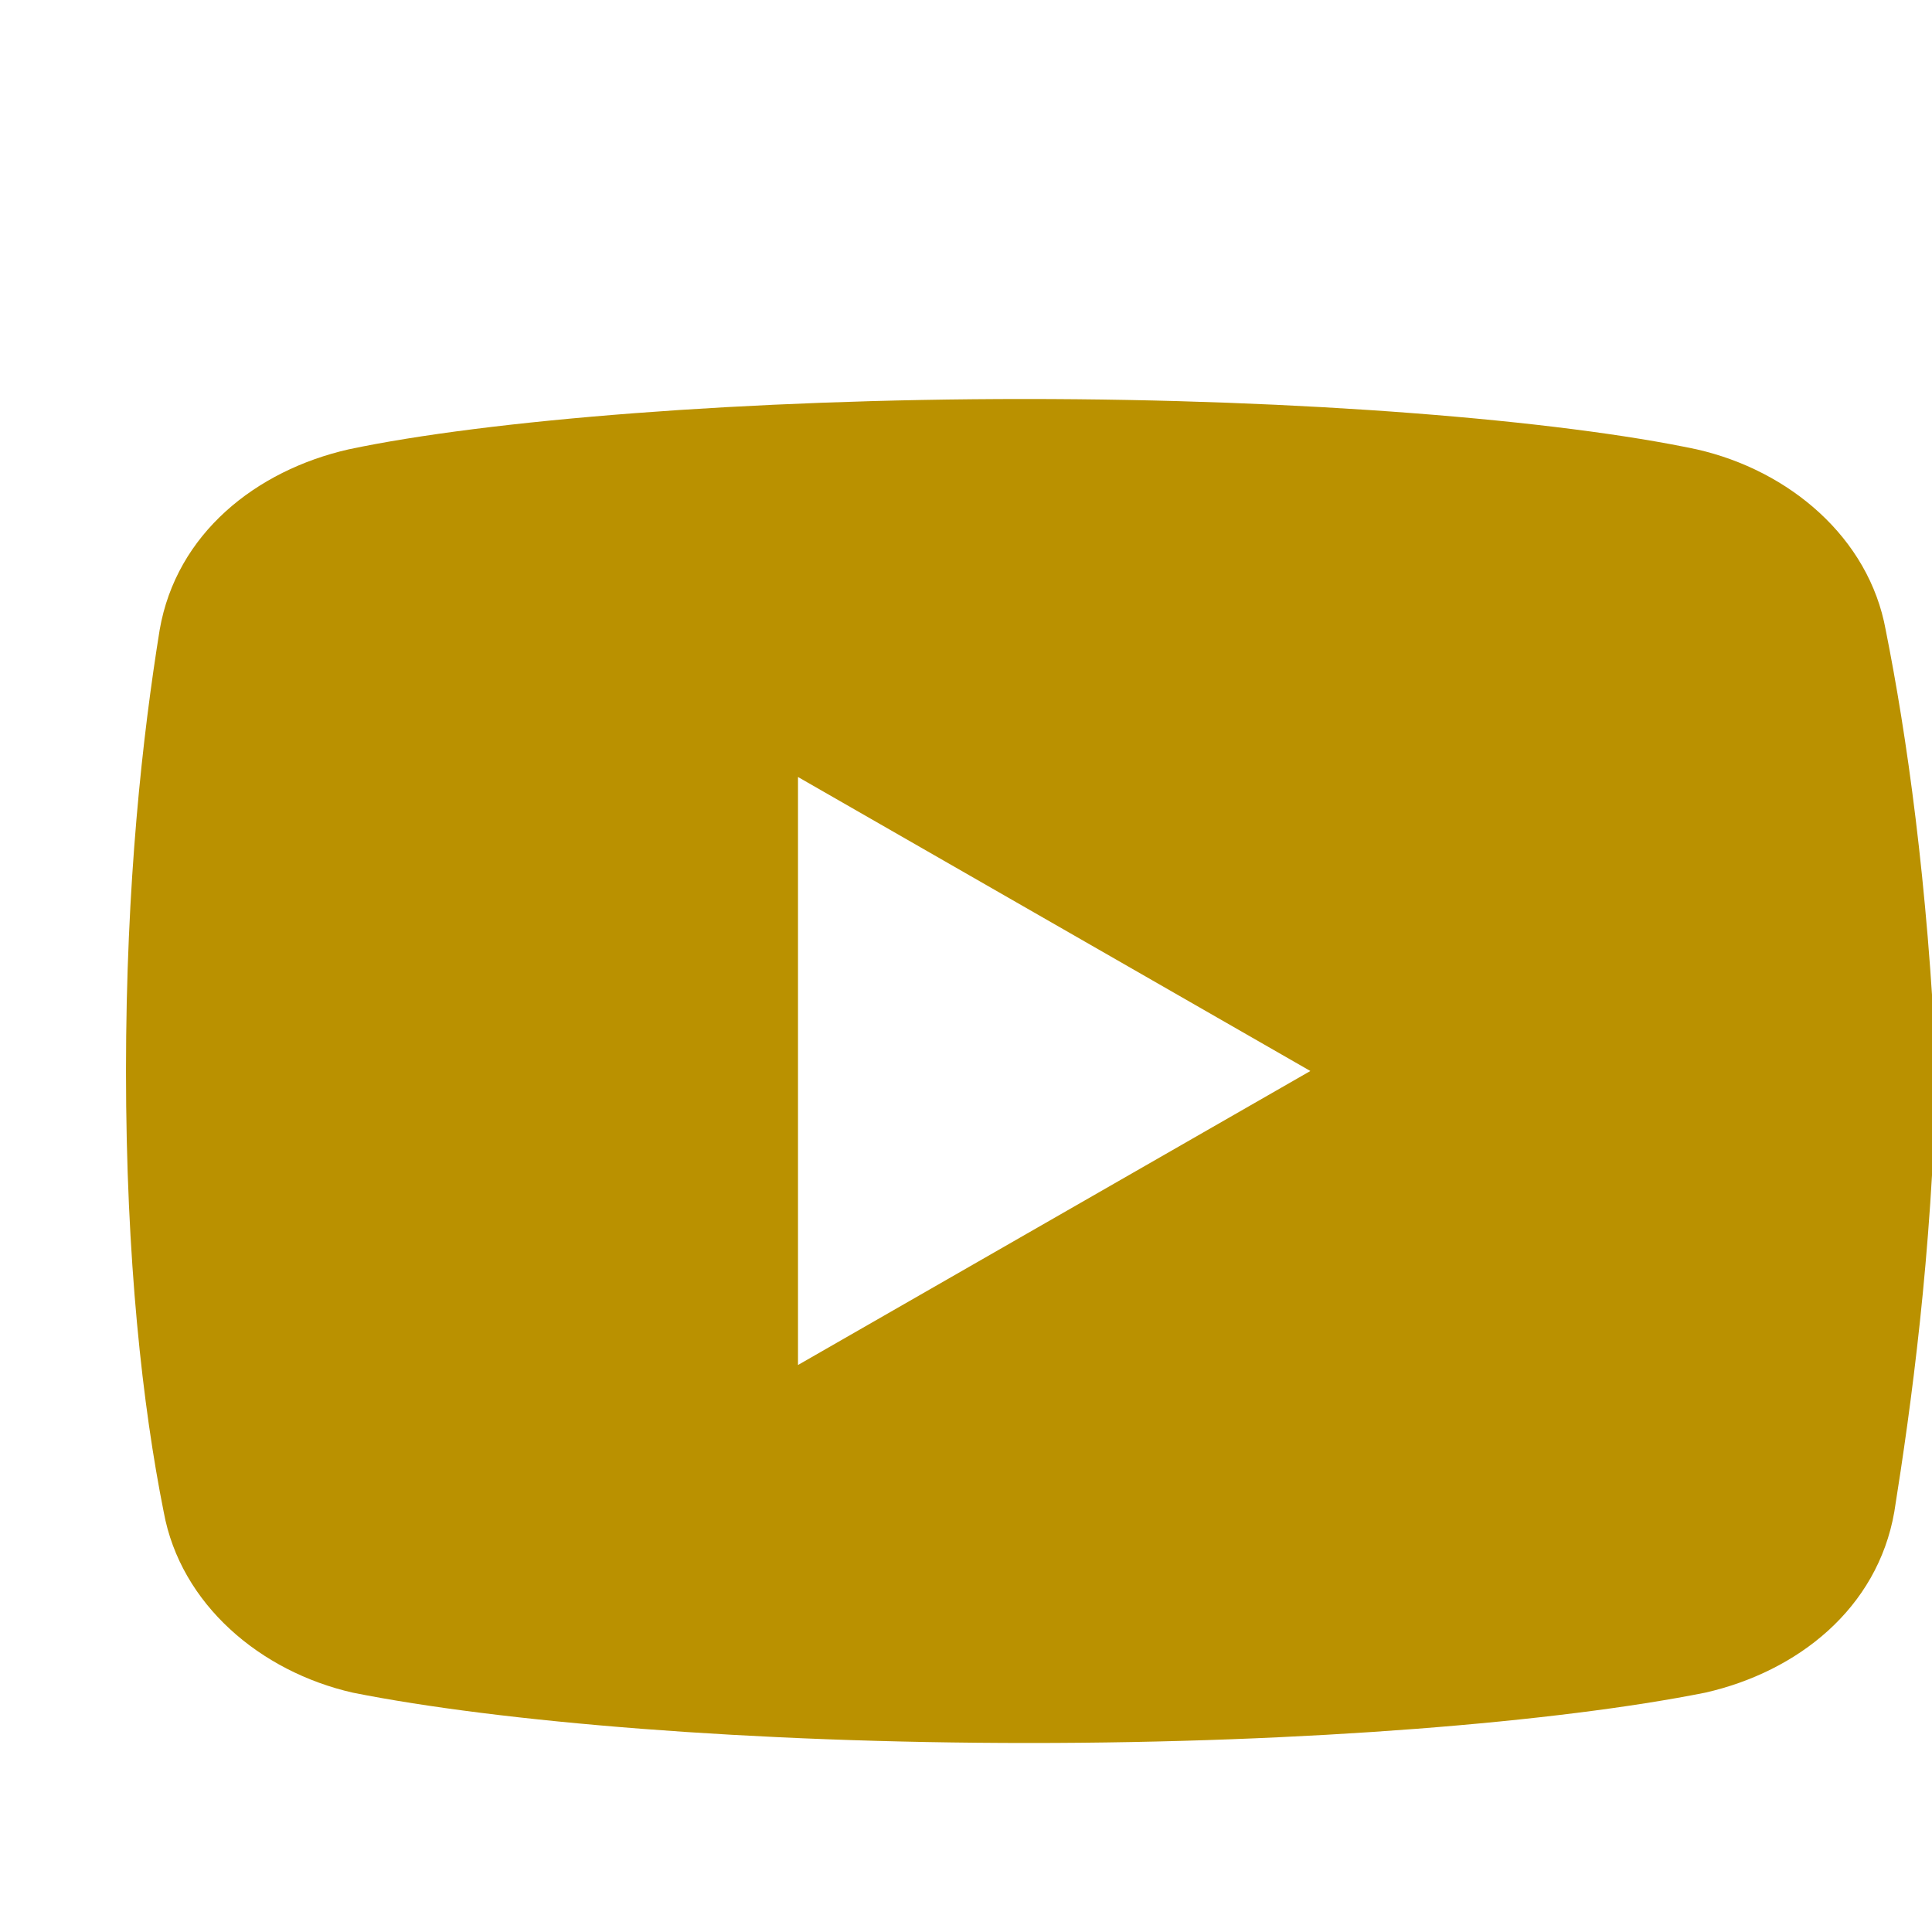
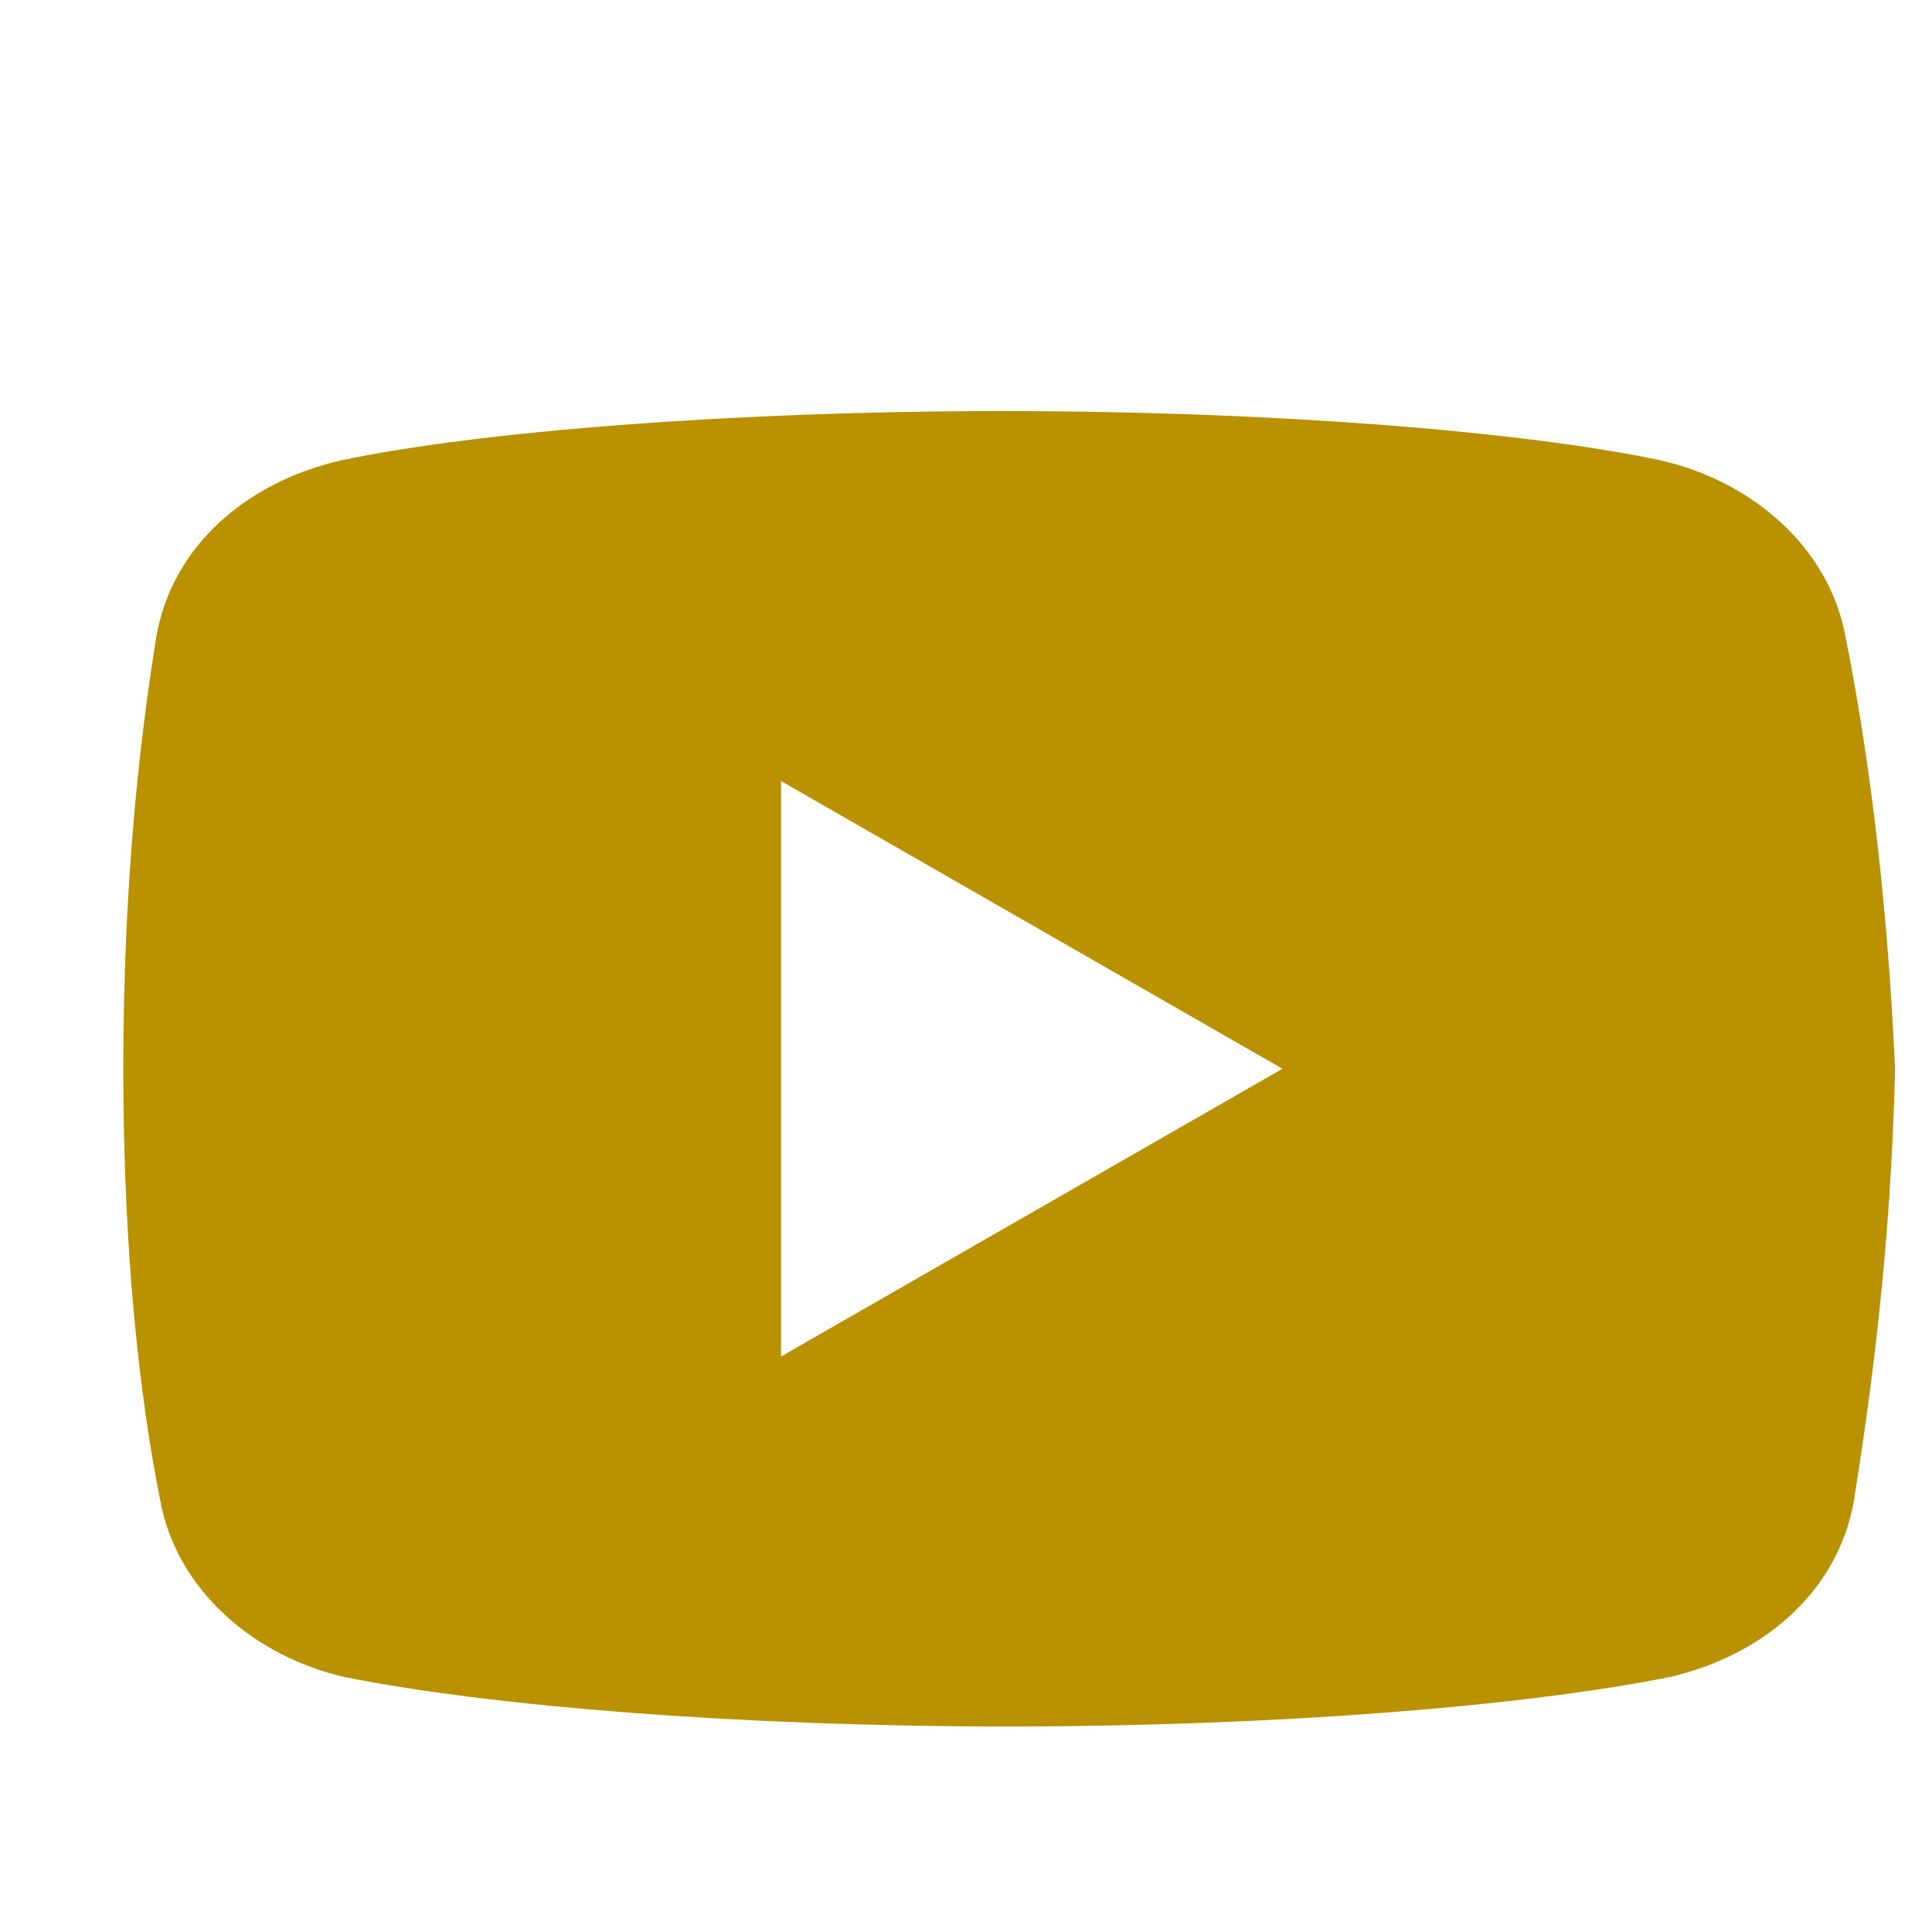
- <svg xmlns="http://www.w3.org/2000/svg" fill="#BA9100" viewBox="0 0 46 45" width="30px" height="30px">
+ <svg xmlns="http://www.w3.org/2000/svg" fill="#BA9100" viewBox="0 0 47 45" width="33px" height="33px">
  <path d="M 44.898 14.5 C 44.5 12.301 42.602 10.699 40.398 10.199 C 37.102 9.5 31 9 24.398 9 C 17.801 9 11.602 9.5 8.301 10.199 C 6.102 10.699 4.199 12.199 3.801 14.5 C 3.398 17 3 20.5 3 25 C 3 29.5 3.398 33 3.898 35.5 C 4.301 37.699 6.199 39.301 8.398 39.801 C 11.898 40.5 17.898 41 24.5 41 C 31.102 41 37.102 40.5 40.602 39.801 C 42.801 39.301 44.699 37.801 45.102 35.5 C 45.5 33 46 29.398 46.102 25 C 45.898 20.5 45.398 17 44.898 14.5 Z M 19 32 L 19 18 L 31.199 25 Z" />
</svg>
